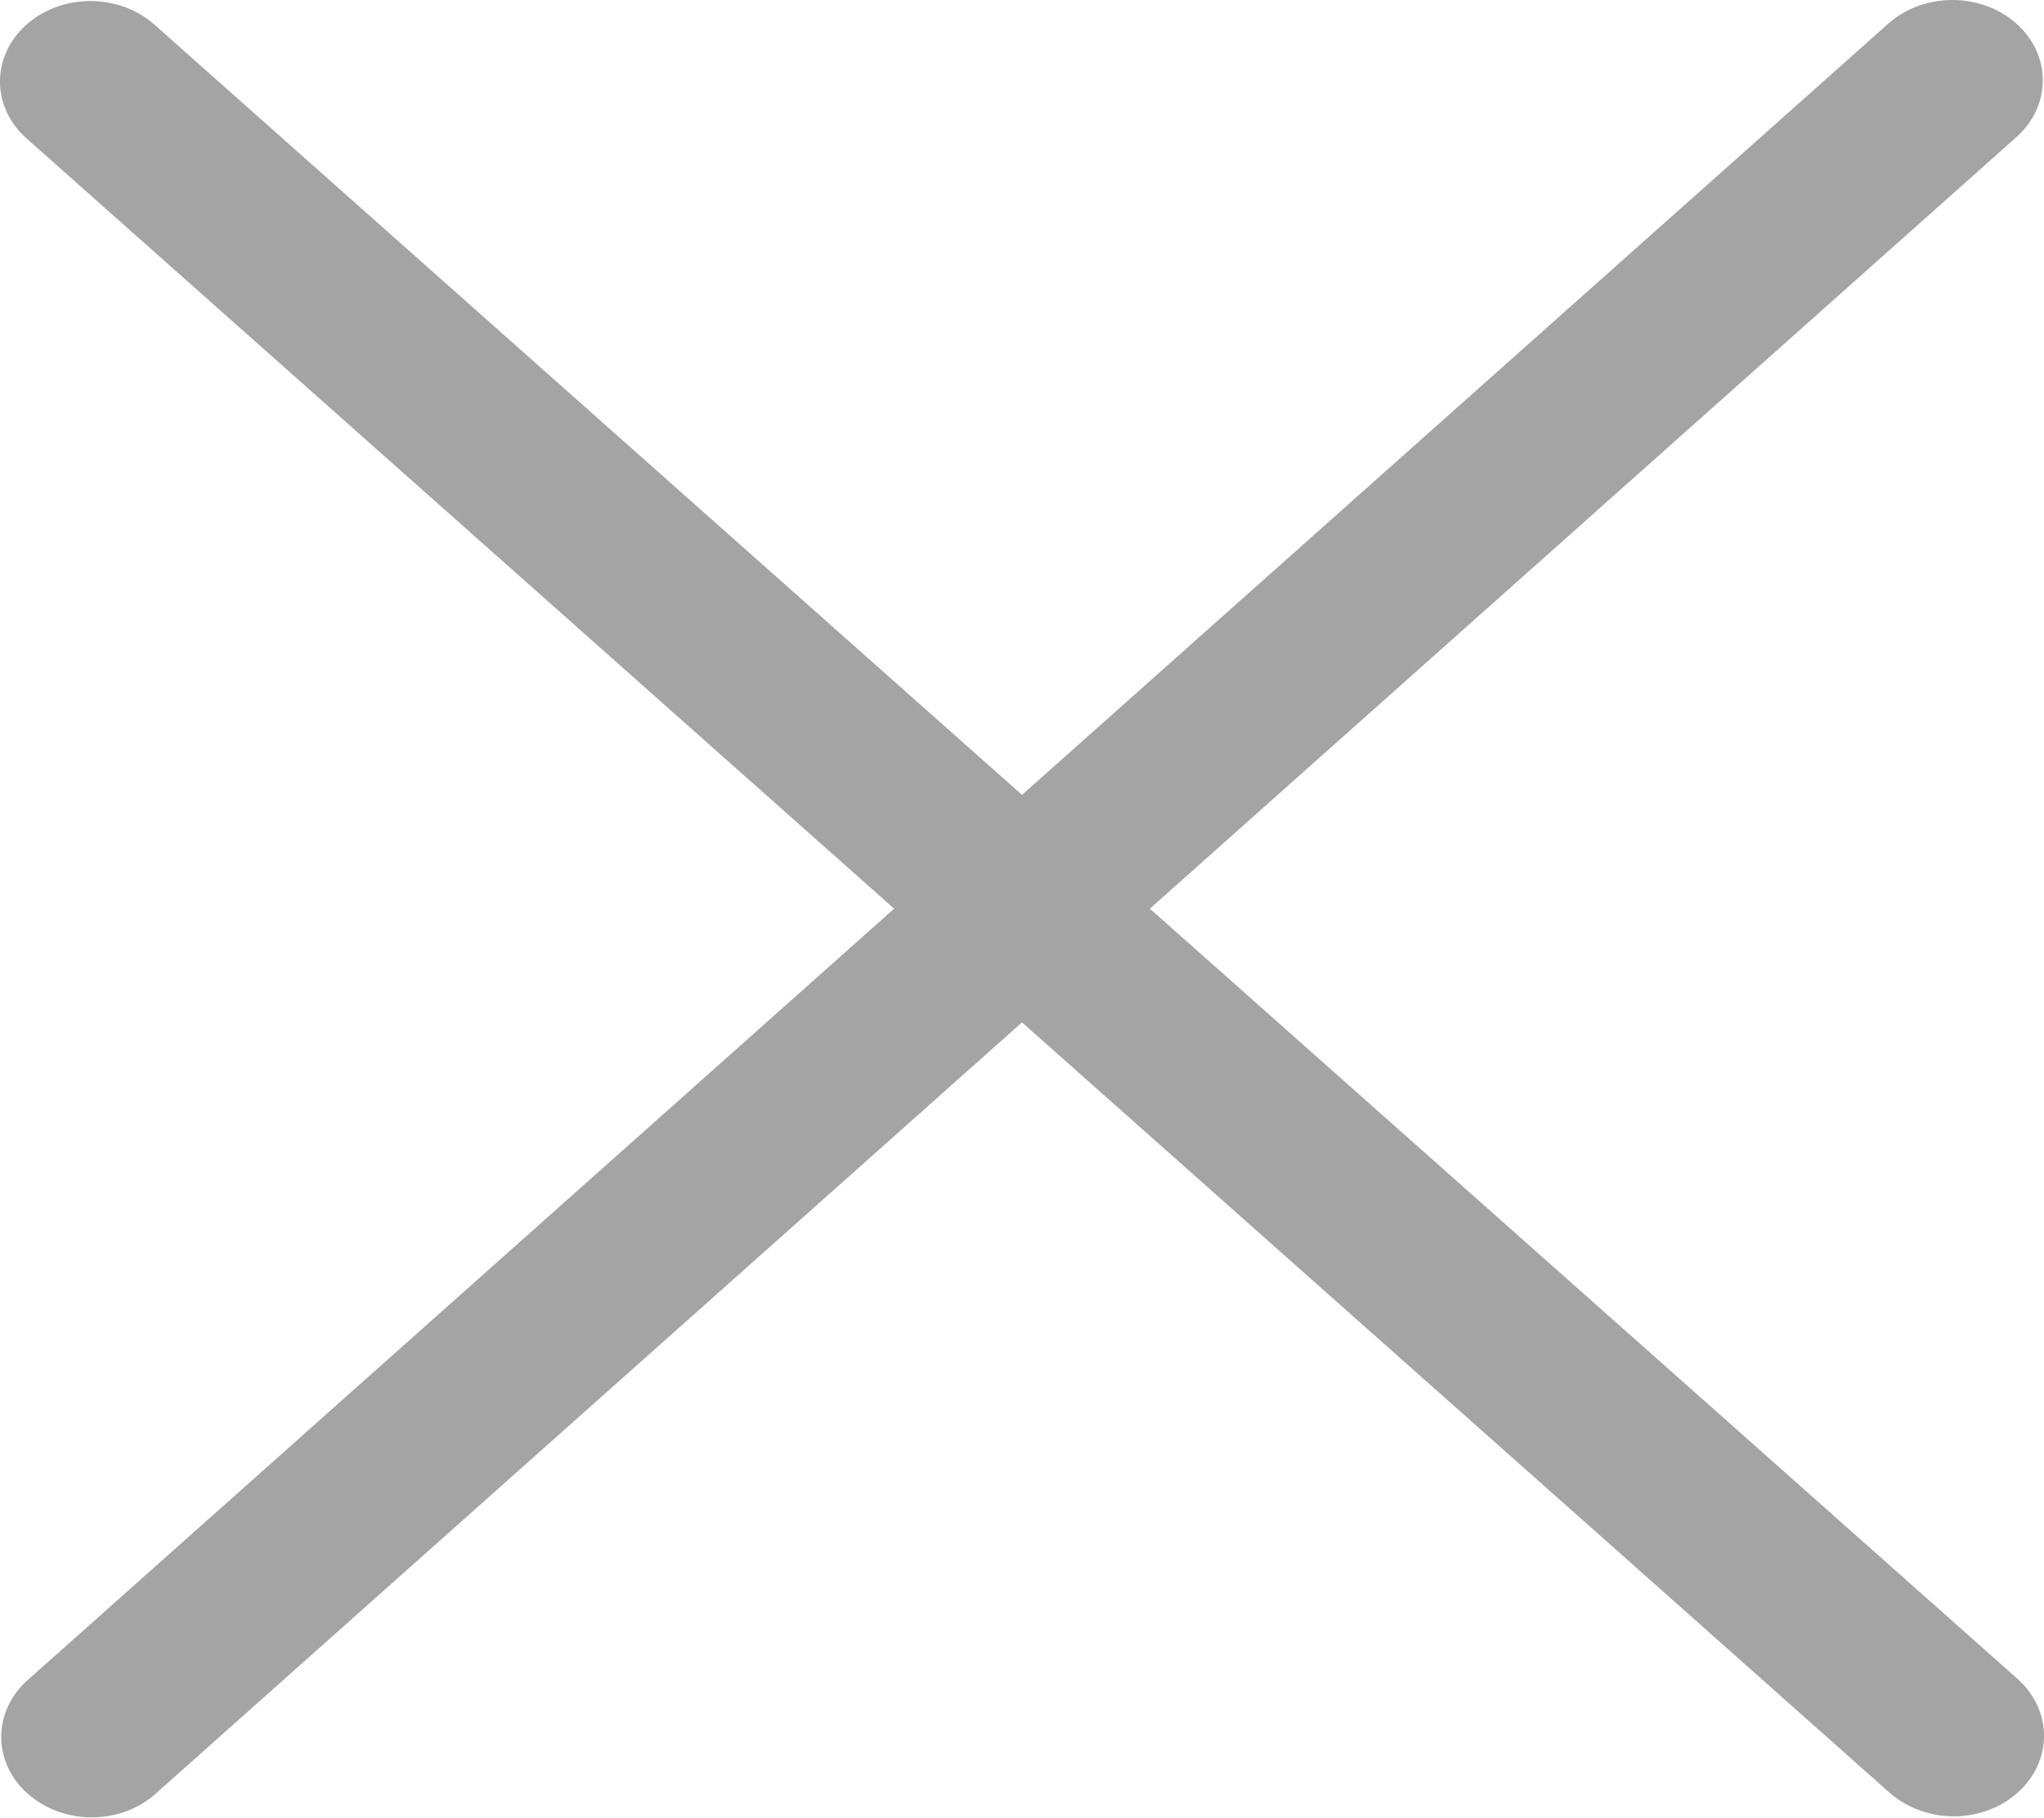
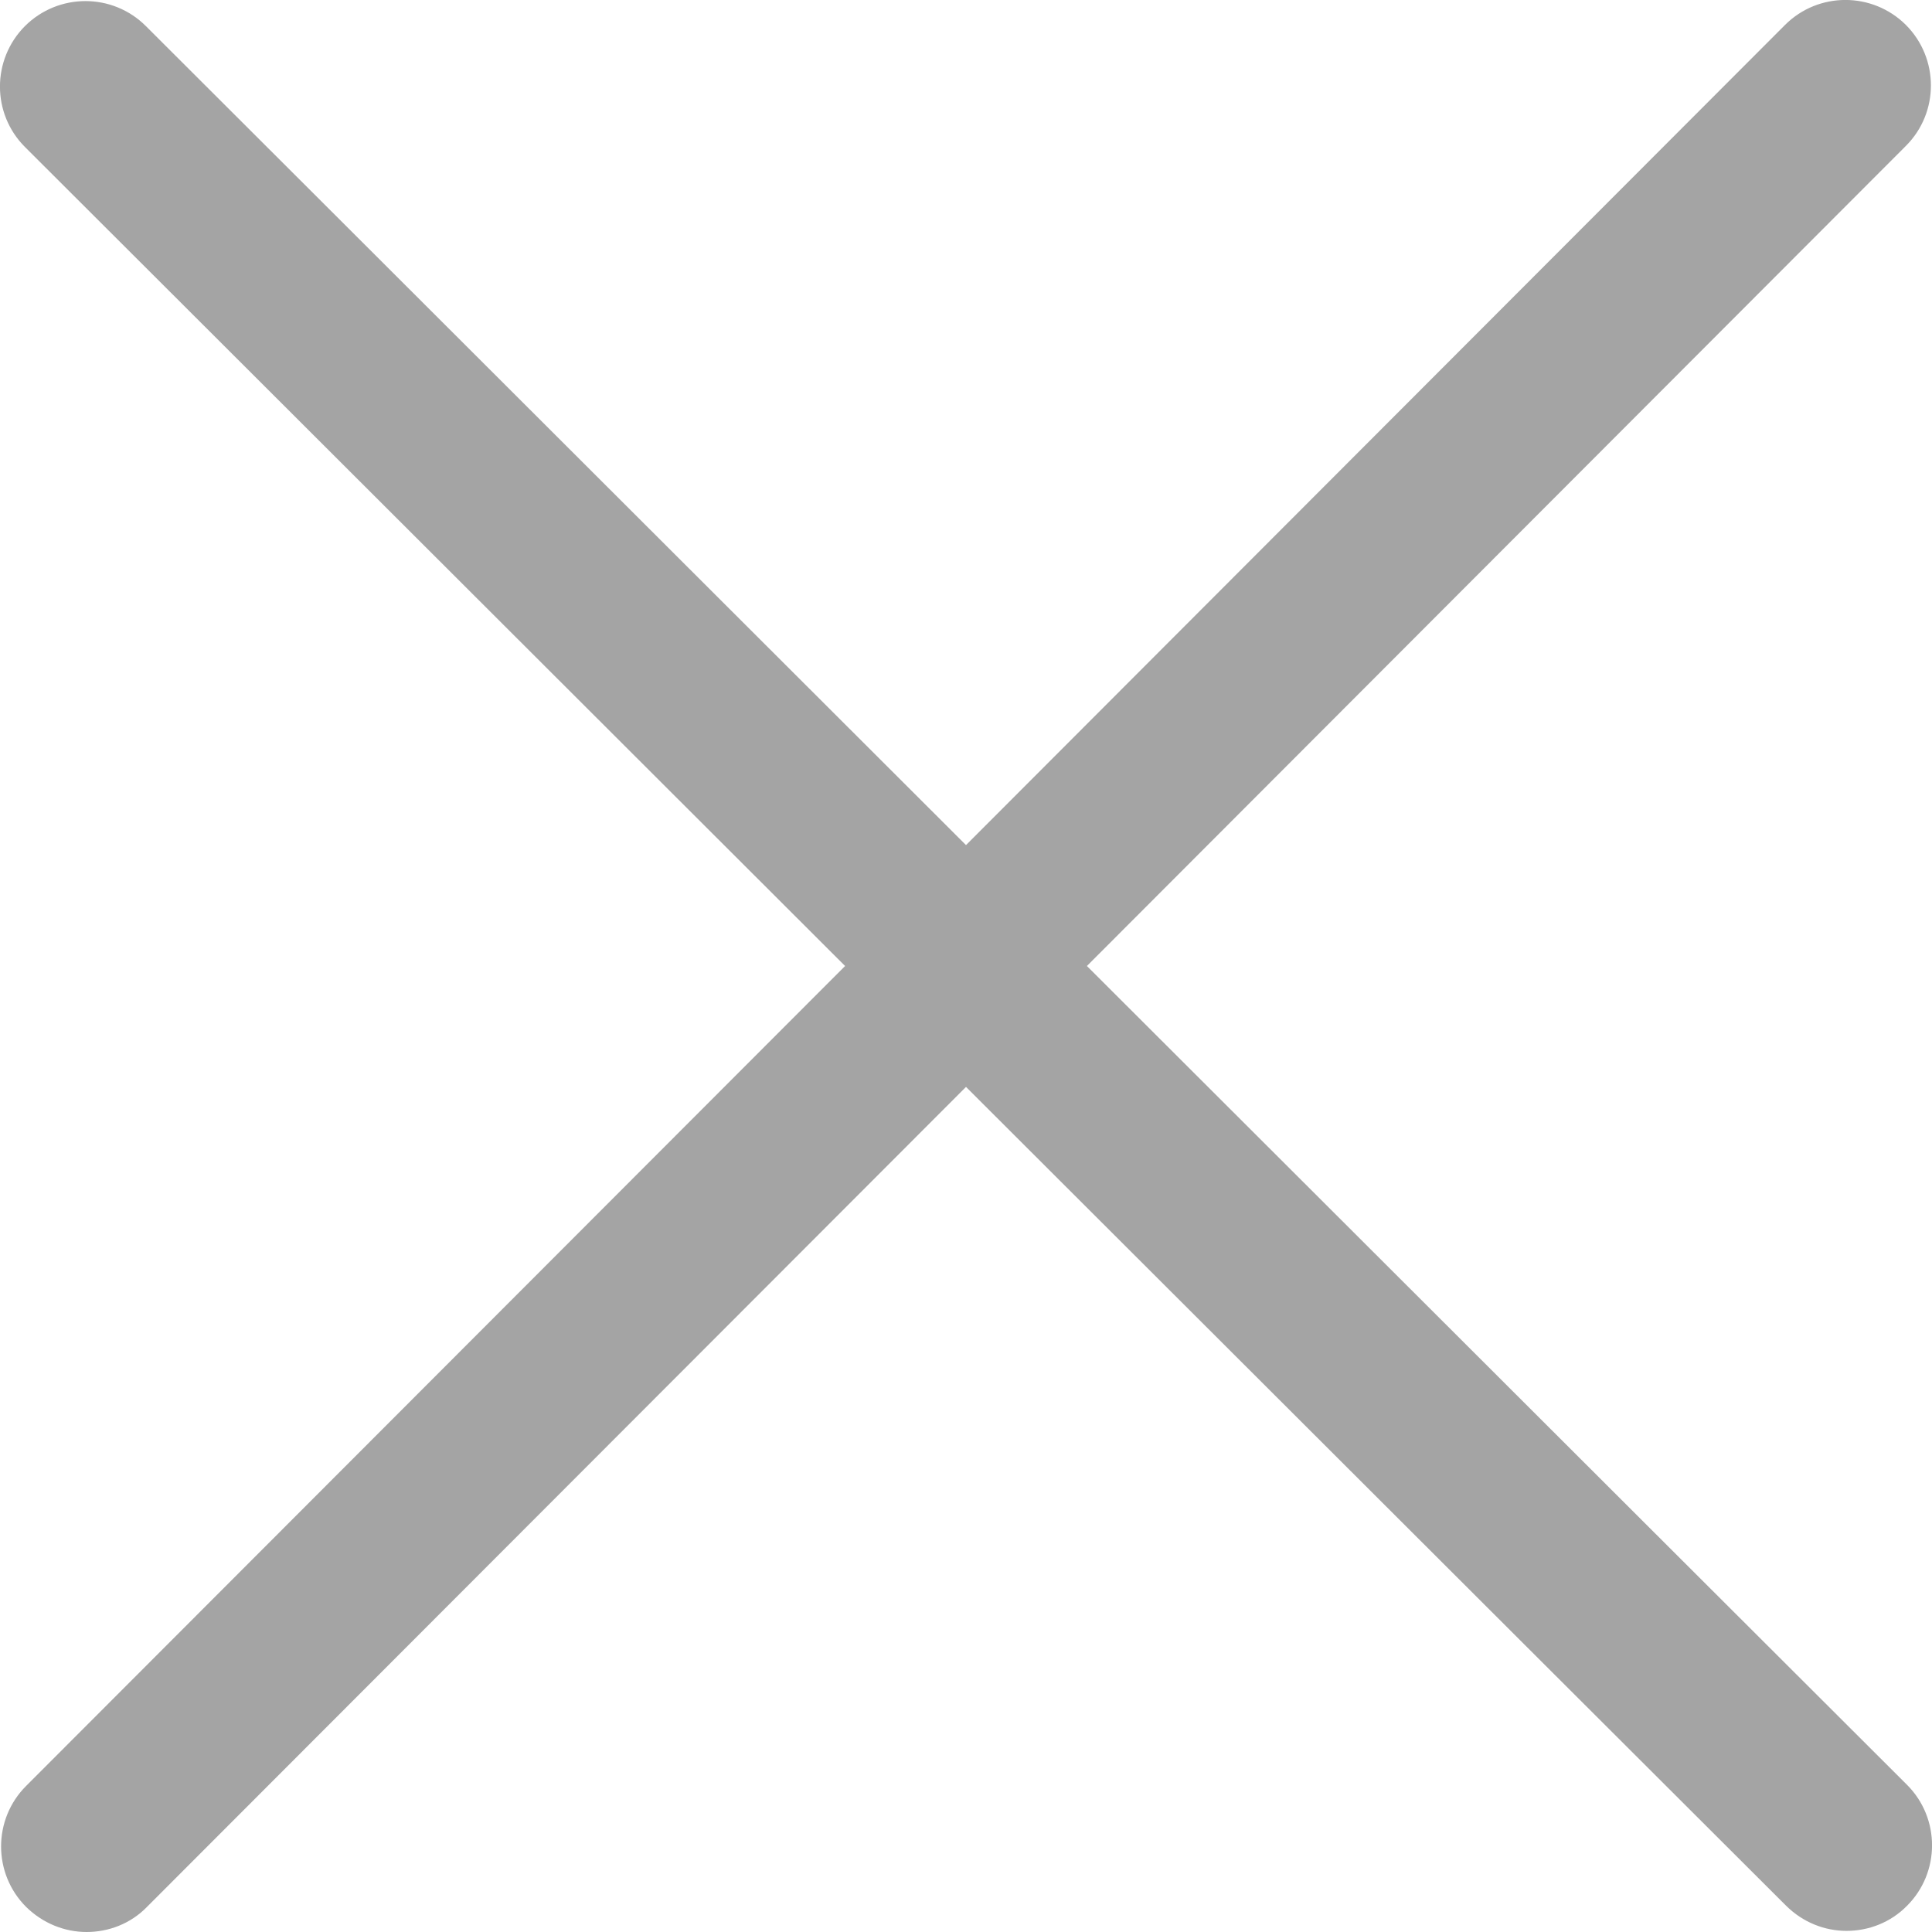
- <svg xmlns="http://www.w3.org/2000/svg" width="18" height="16" viewBox="0 0 18 16" fill="none">
-   <path d="M17.756 0.207C17.445 -0.069 16.941 -0.069 16.63 0.207L9 6.998L3.185 1.837L1.36 0.217C1.049 -0.06 0.544 -0.06 0.233 0.217C-0.078 0.493 -0.078 0.942 0.233 1.218L2.058 2.838L7.874 8L0.244 14.791C-0.067 15.067 -0.067 15.516 0.244 15.792C0.4 15.929 0.602 16 0.807 16C1.012 16 1.216 15.931 1.37 15.792L9 9.001L14.172 13.591L16.64 15.783C16.797 15.92 16.999 15.991 17.204 15.991C17.408 15.991 17.613 15.922 17.767 15.783C18.078 15.507 18.078 15.058 17.767 14.781L15.299 12.59L10.126 8L17.756 1.208C18.067 0.932 18.067 0.483 17.756 0.207Z" fill="#A4A4A4" />
+ <svg xmlns="http://www.w3.org/2000/svg" width="12" height="12" viewBox="0 0 12 12" fill="none">
+   <path d="M11.838 0.155C11.63 -0.052 11.294 -0.052 11.087 0.155L6 5.249L2.123 1.377L0.906 0.162C0.699 -0.045 0.363 -0.045 0.155 0.162C-0.052 0.37 -0.052 0.706 0.155 0.913L1.372 2.128L5.249 6L0.162 11.093C-0.045 11.3 -0.045 11.637 0.162 11.844C0.267 11.947 0.402 12 0.538 12C0.674 12 0.811 11.949 0.913 11.844L6 6.751L9.448 10.194L11.094 11.837C11.198 11.94 11.333 11.993 11.469 11.993C11.605 11.993 11.742 11.942 11.845 11.837C12.052 11.63 12.052 11.293 11.845 11.086L10.199 9.443L6.751 6L11.838 0.906C12.045 0.699 12.045 0.363 11.838 0.155Z" fill="#A4A4A4" />
</svg>
